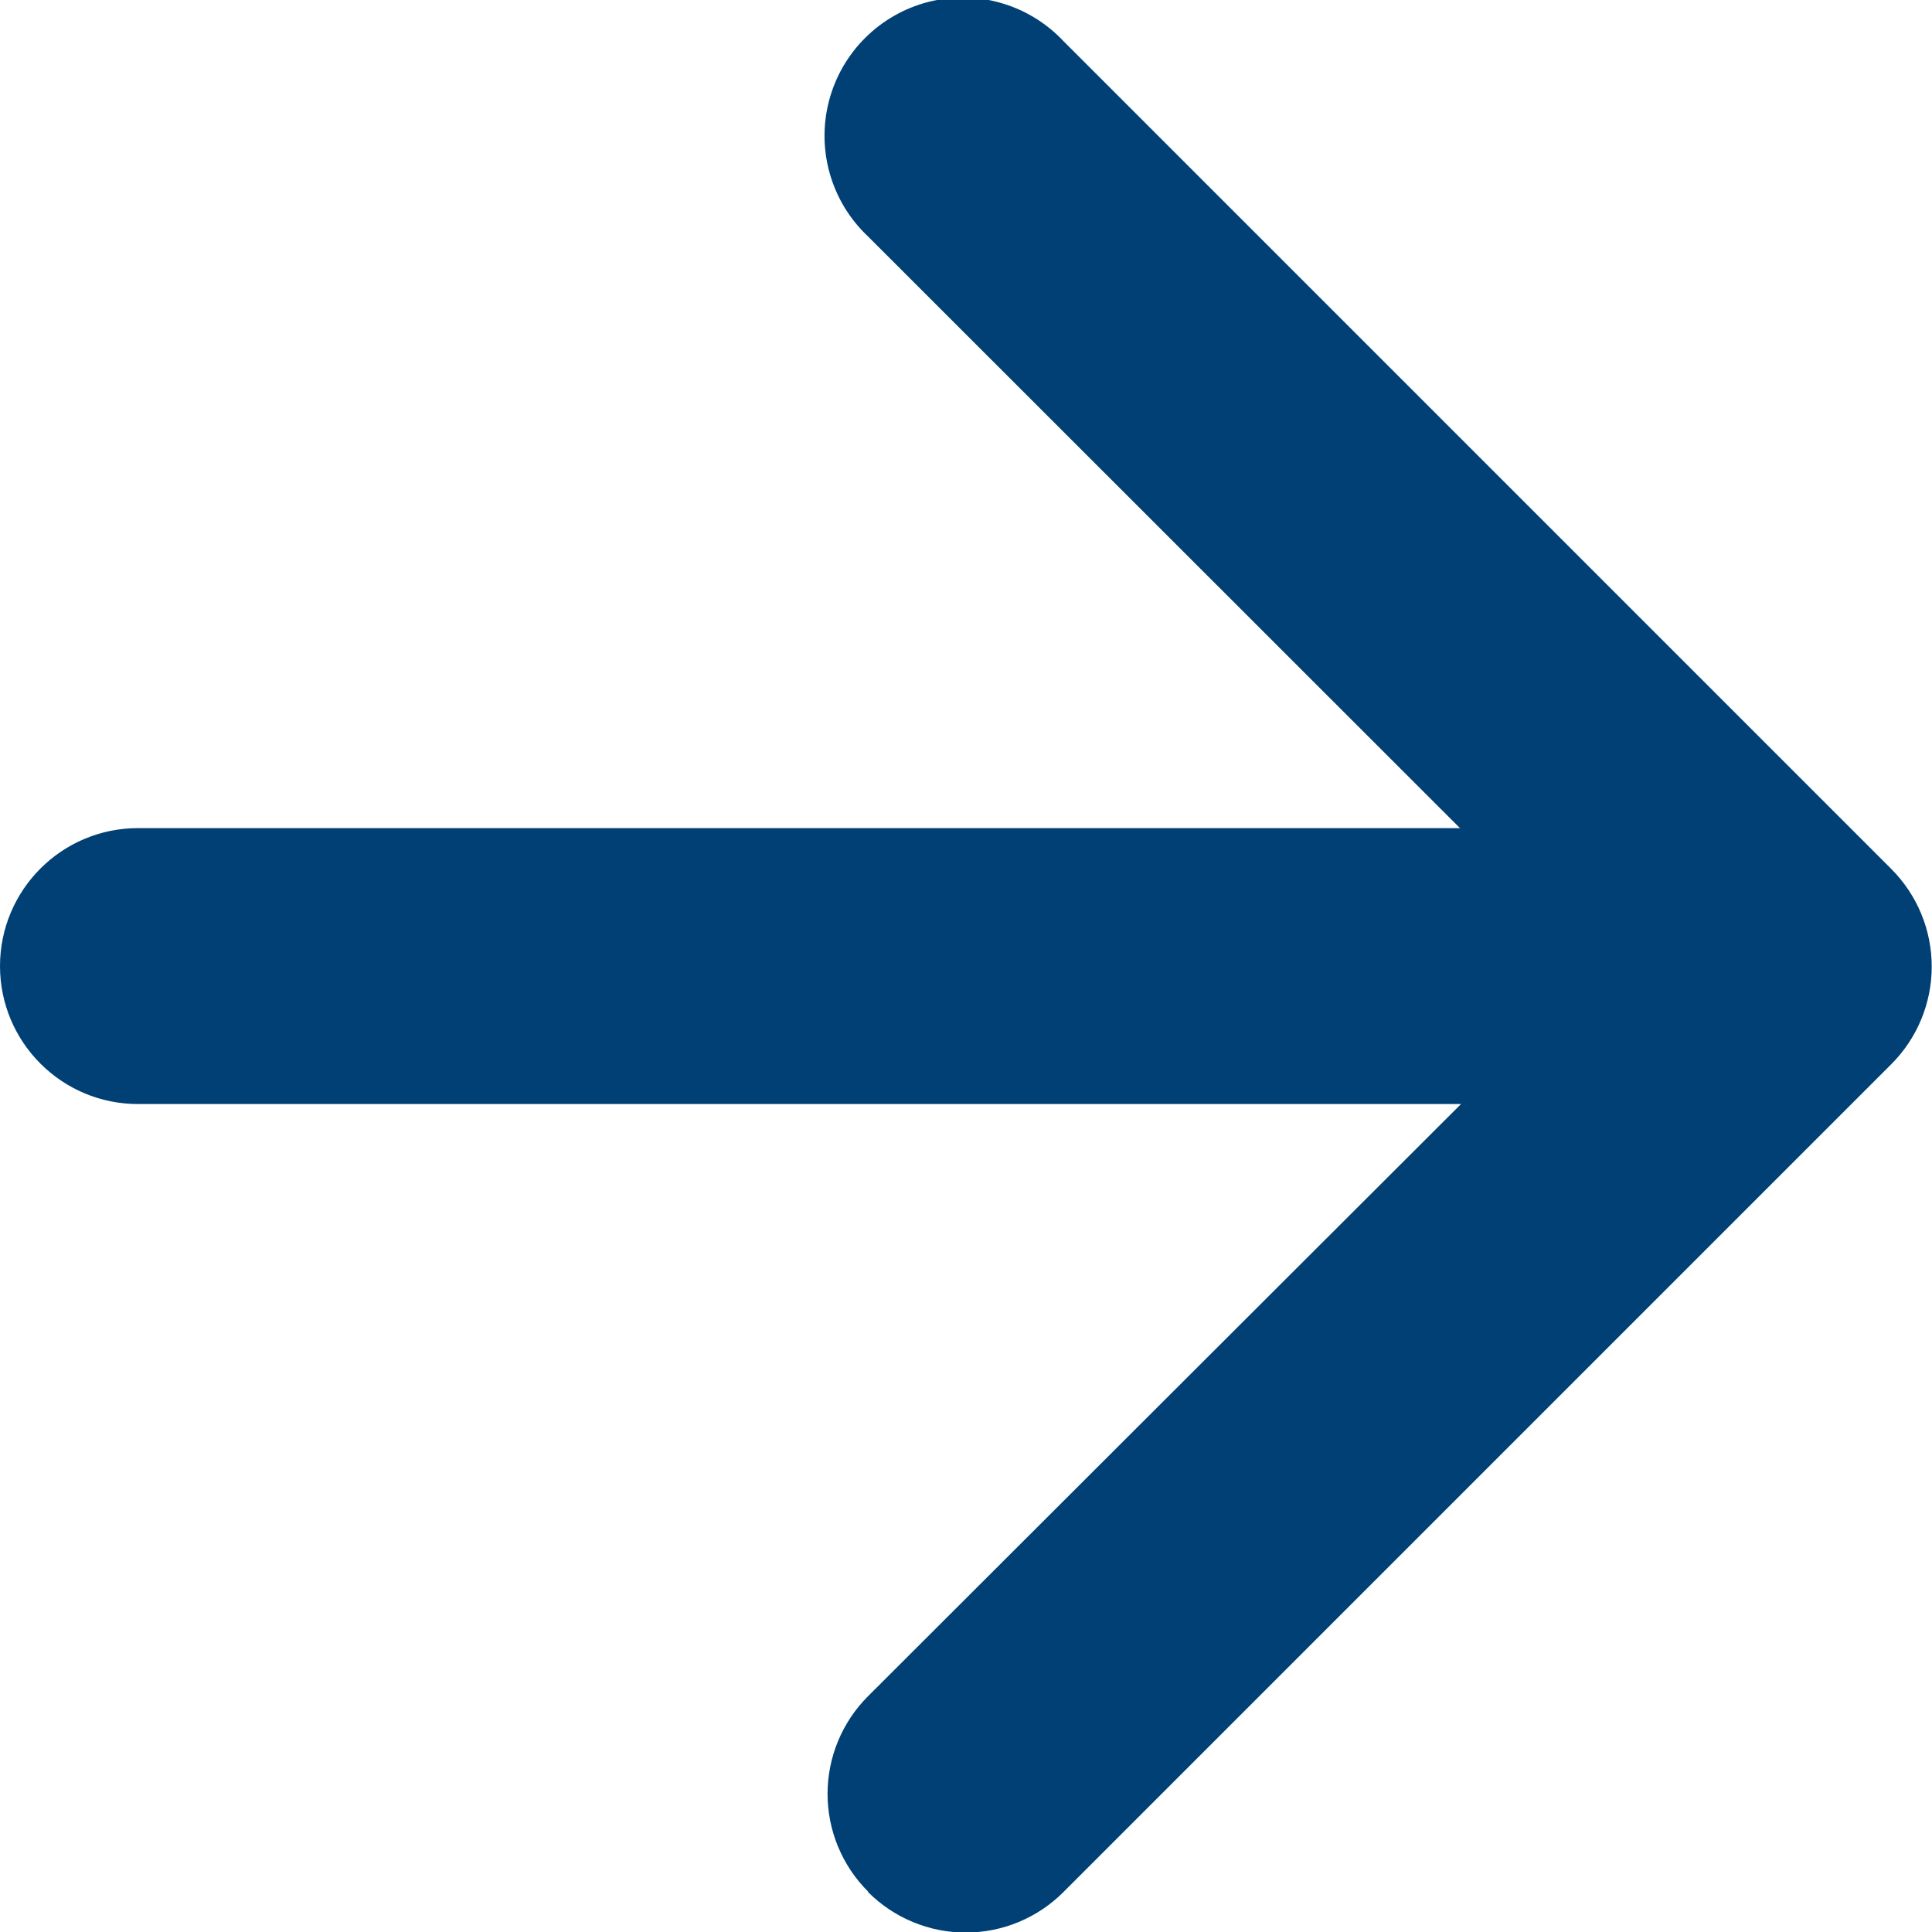
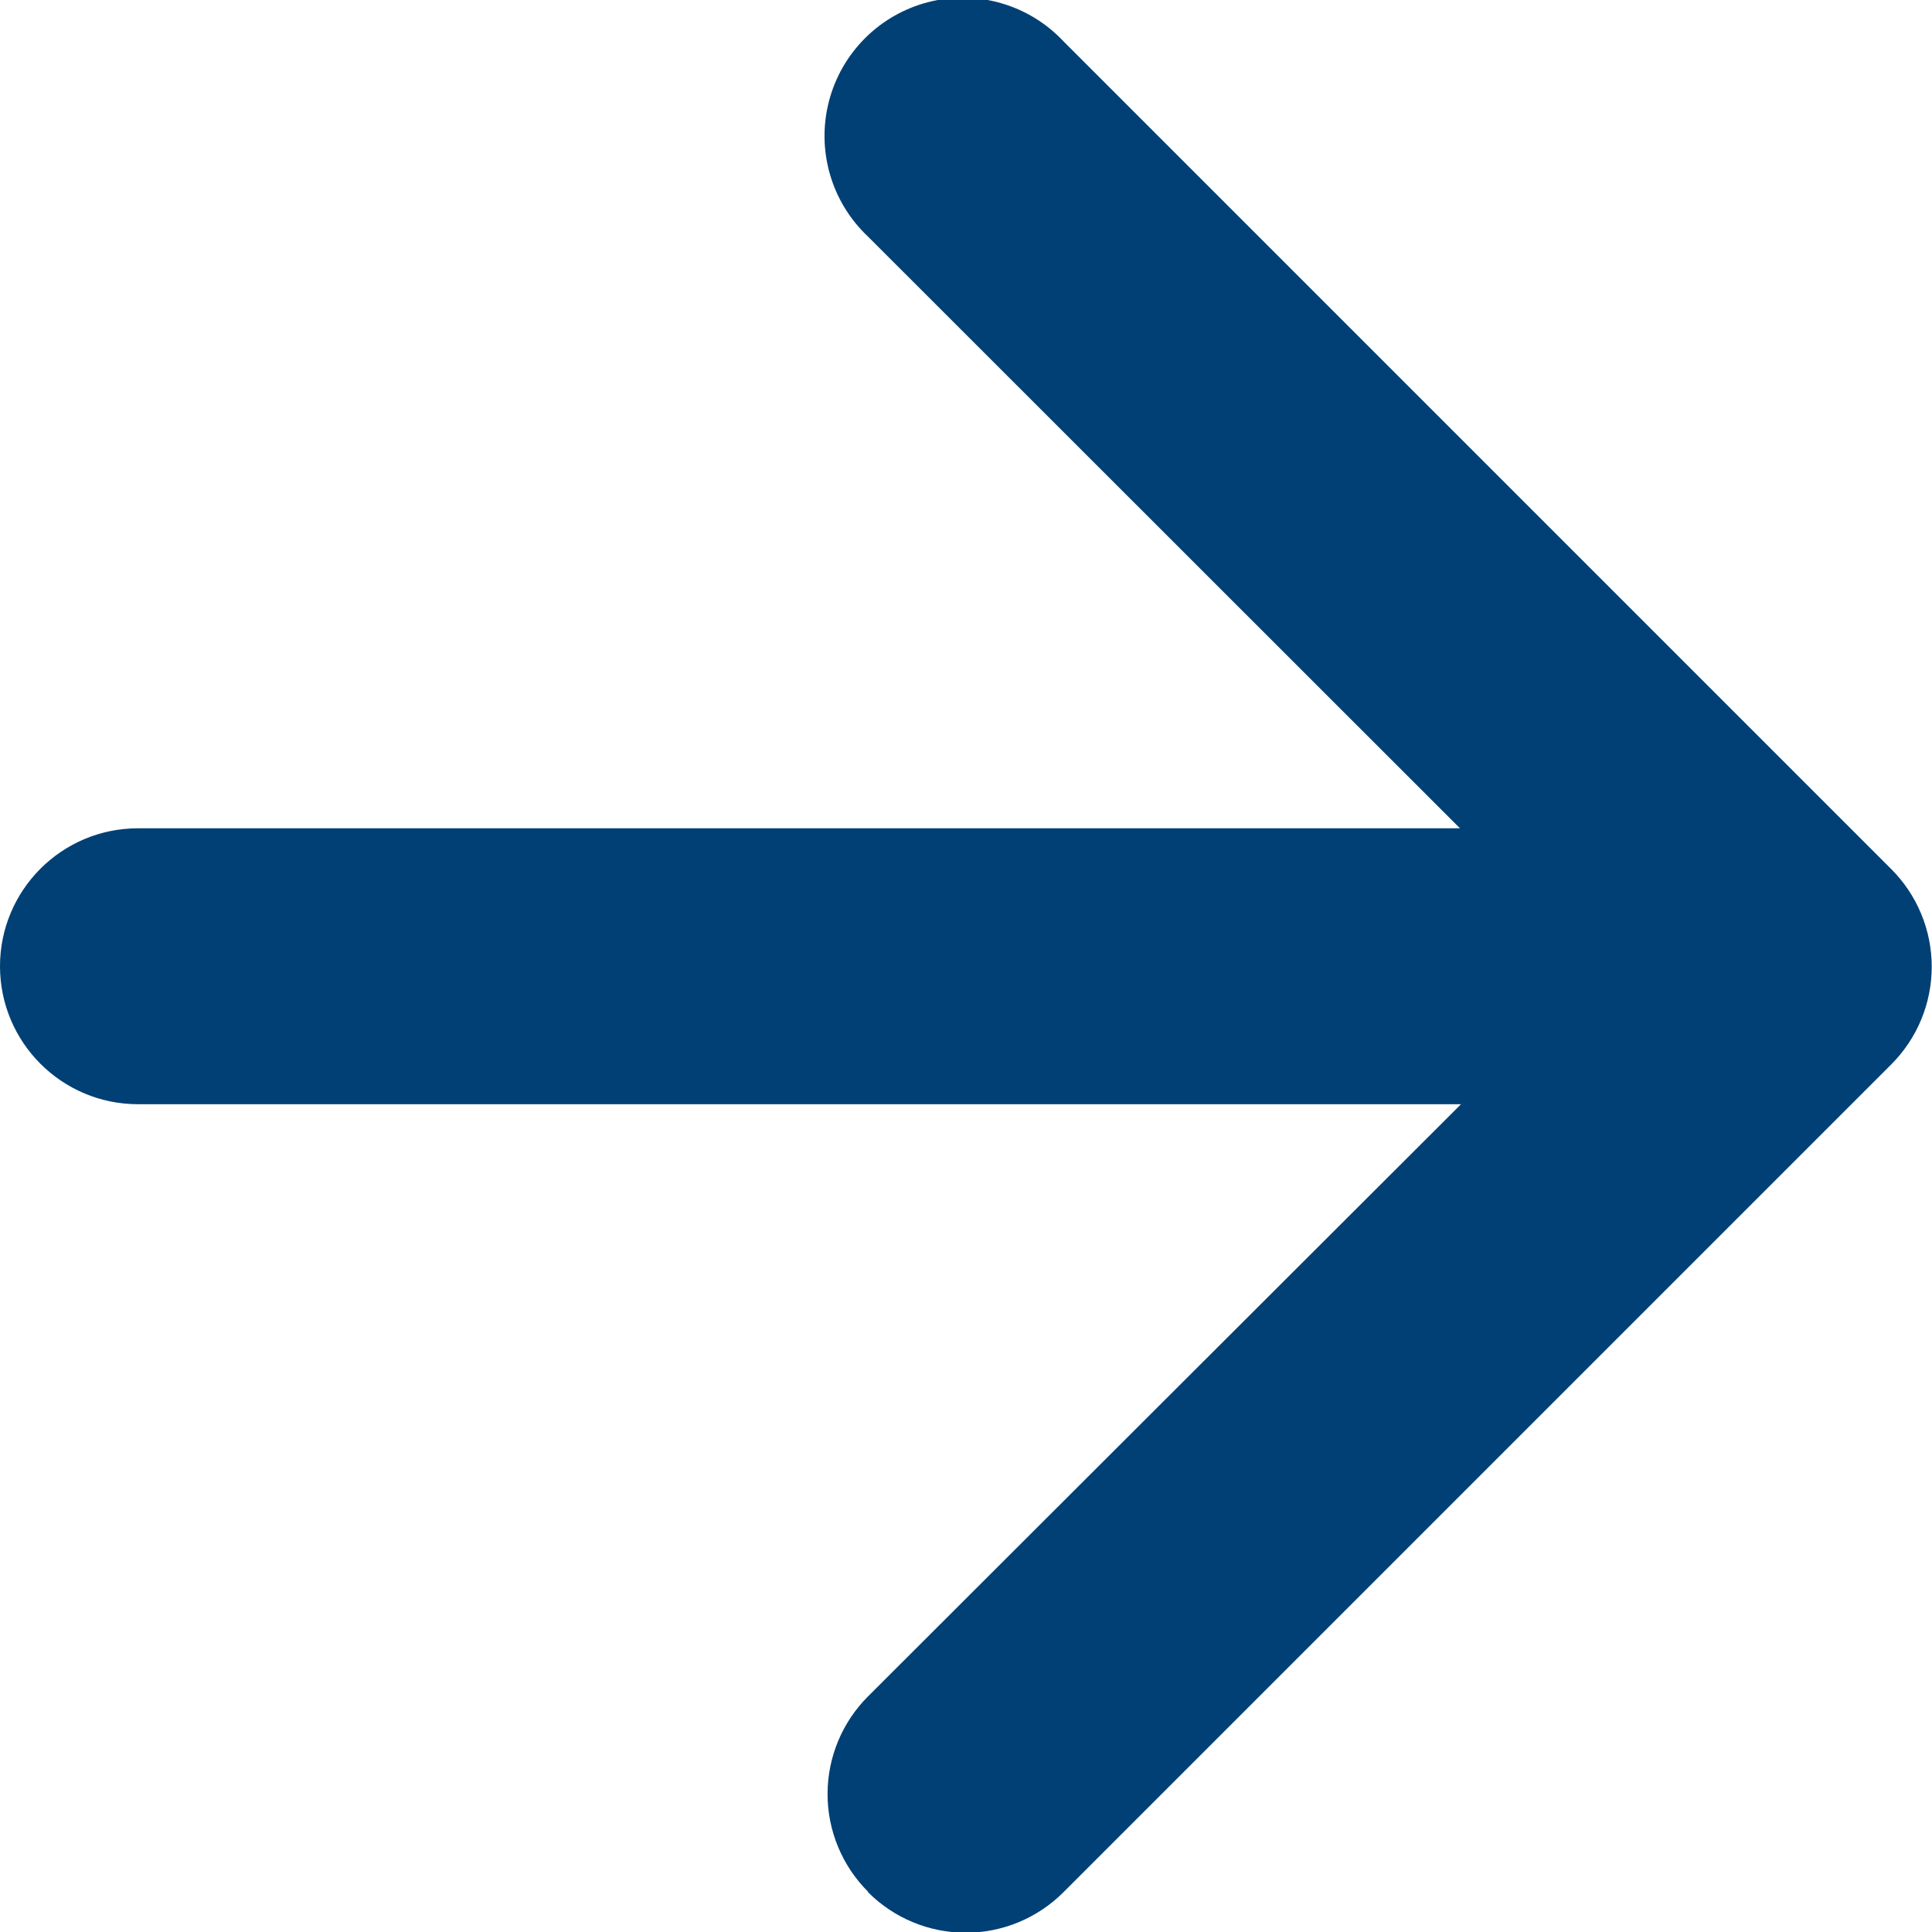
- <svg xmlns="http://www.w3.org/2000/svg" width="11.559" height="11.56" viewBox="0 0 11.559 11.56">
-   <g id="arrow-down-short" transform="translate(-10.125 21.684) rotate(-90)">
-     <path id="Caminho_860" data-name="Caminho 860" d="M10.366,17.115a.826.826,0,0,1,1.169,0L15.9,21.486l4.369-4.371a.827.827,0,1,1,1.169,1.169l-4.953,4.953a.826.826,0,0,1-1.169,0l-4.953-4.953a.826.826,0,0,1,0-1.169Z" transform="translate(0 -1.796)" fill="#004075" fill-rule="evenodd" />
-     <path id="Caminho_861" data-name="Caminho 861" d="M17.7,10.125a.826.826,0,0,1,.826.826v8.255a.826.826,0,0,1-1.651,0V10.951A.826.826,0,0,1,17.7,10.125Z" transform="translate(-1.797)" fill="#004075" fill-rule="evenodd" />
+ <svg xmlns="http://www.w3.org/2000/svg" width="11.559" height="11.56">
+   <g id="arrow-down-short" transform="rotate(-90 5.78 15.905)" fill="#004075" fill-rule="evenodd">
+     <path id="Caminho_860" data-name="Caminho 860" d="M10.366 17.115a.826.826 0 0 1 1.169 0l4.365 4.371 4.369-4.371a.827.827 0 1 1 1.169 1.169l-4.953 4.953a.826.826 0 0 1-1.169 0l-4.953-4.953a.826.826 0 0 1 0-1.169Z" transform="translate(0 -1.796)" />
+     <path id="Caminho_861" data-name="Caminho 861" d="M17.7 10.125a.826.826 0 0 1 .826.826v8.255a.826.826 0 0 1-1.651 0v-8.255a.826.826 0 0 1 .825-.826Z" transform="translate(-1.797)" />
  </g>
</svg>
